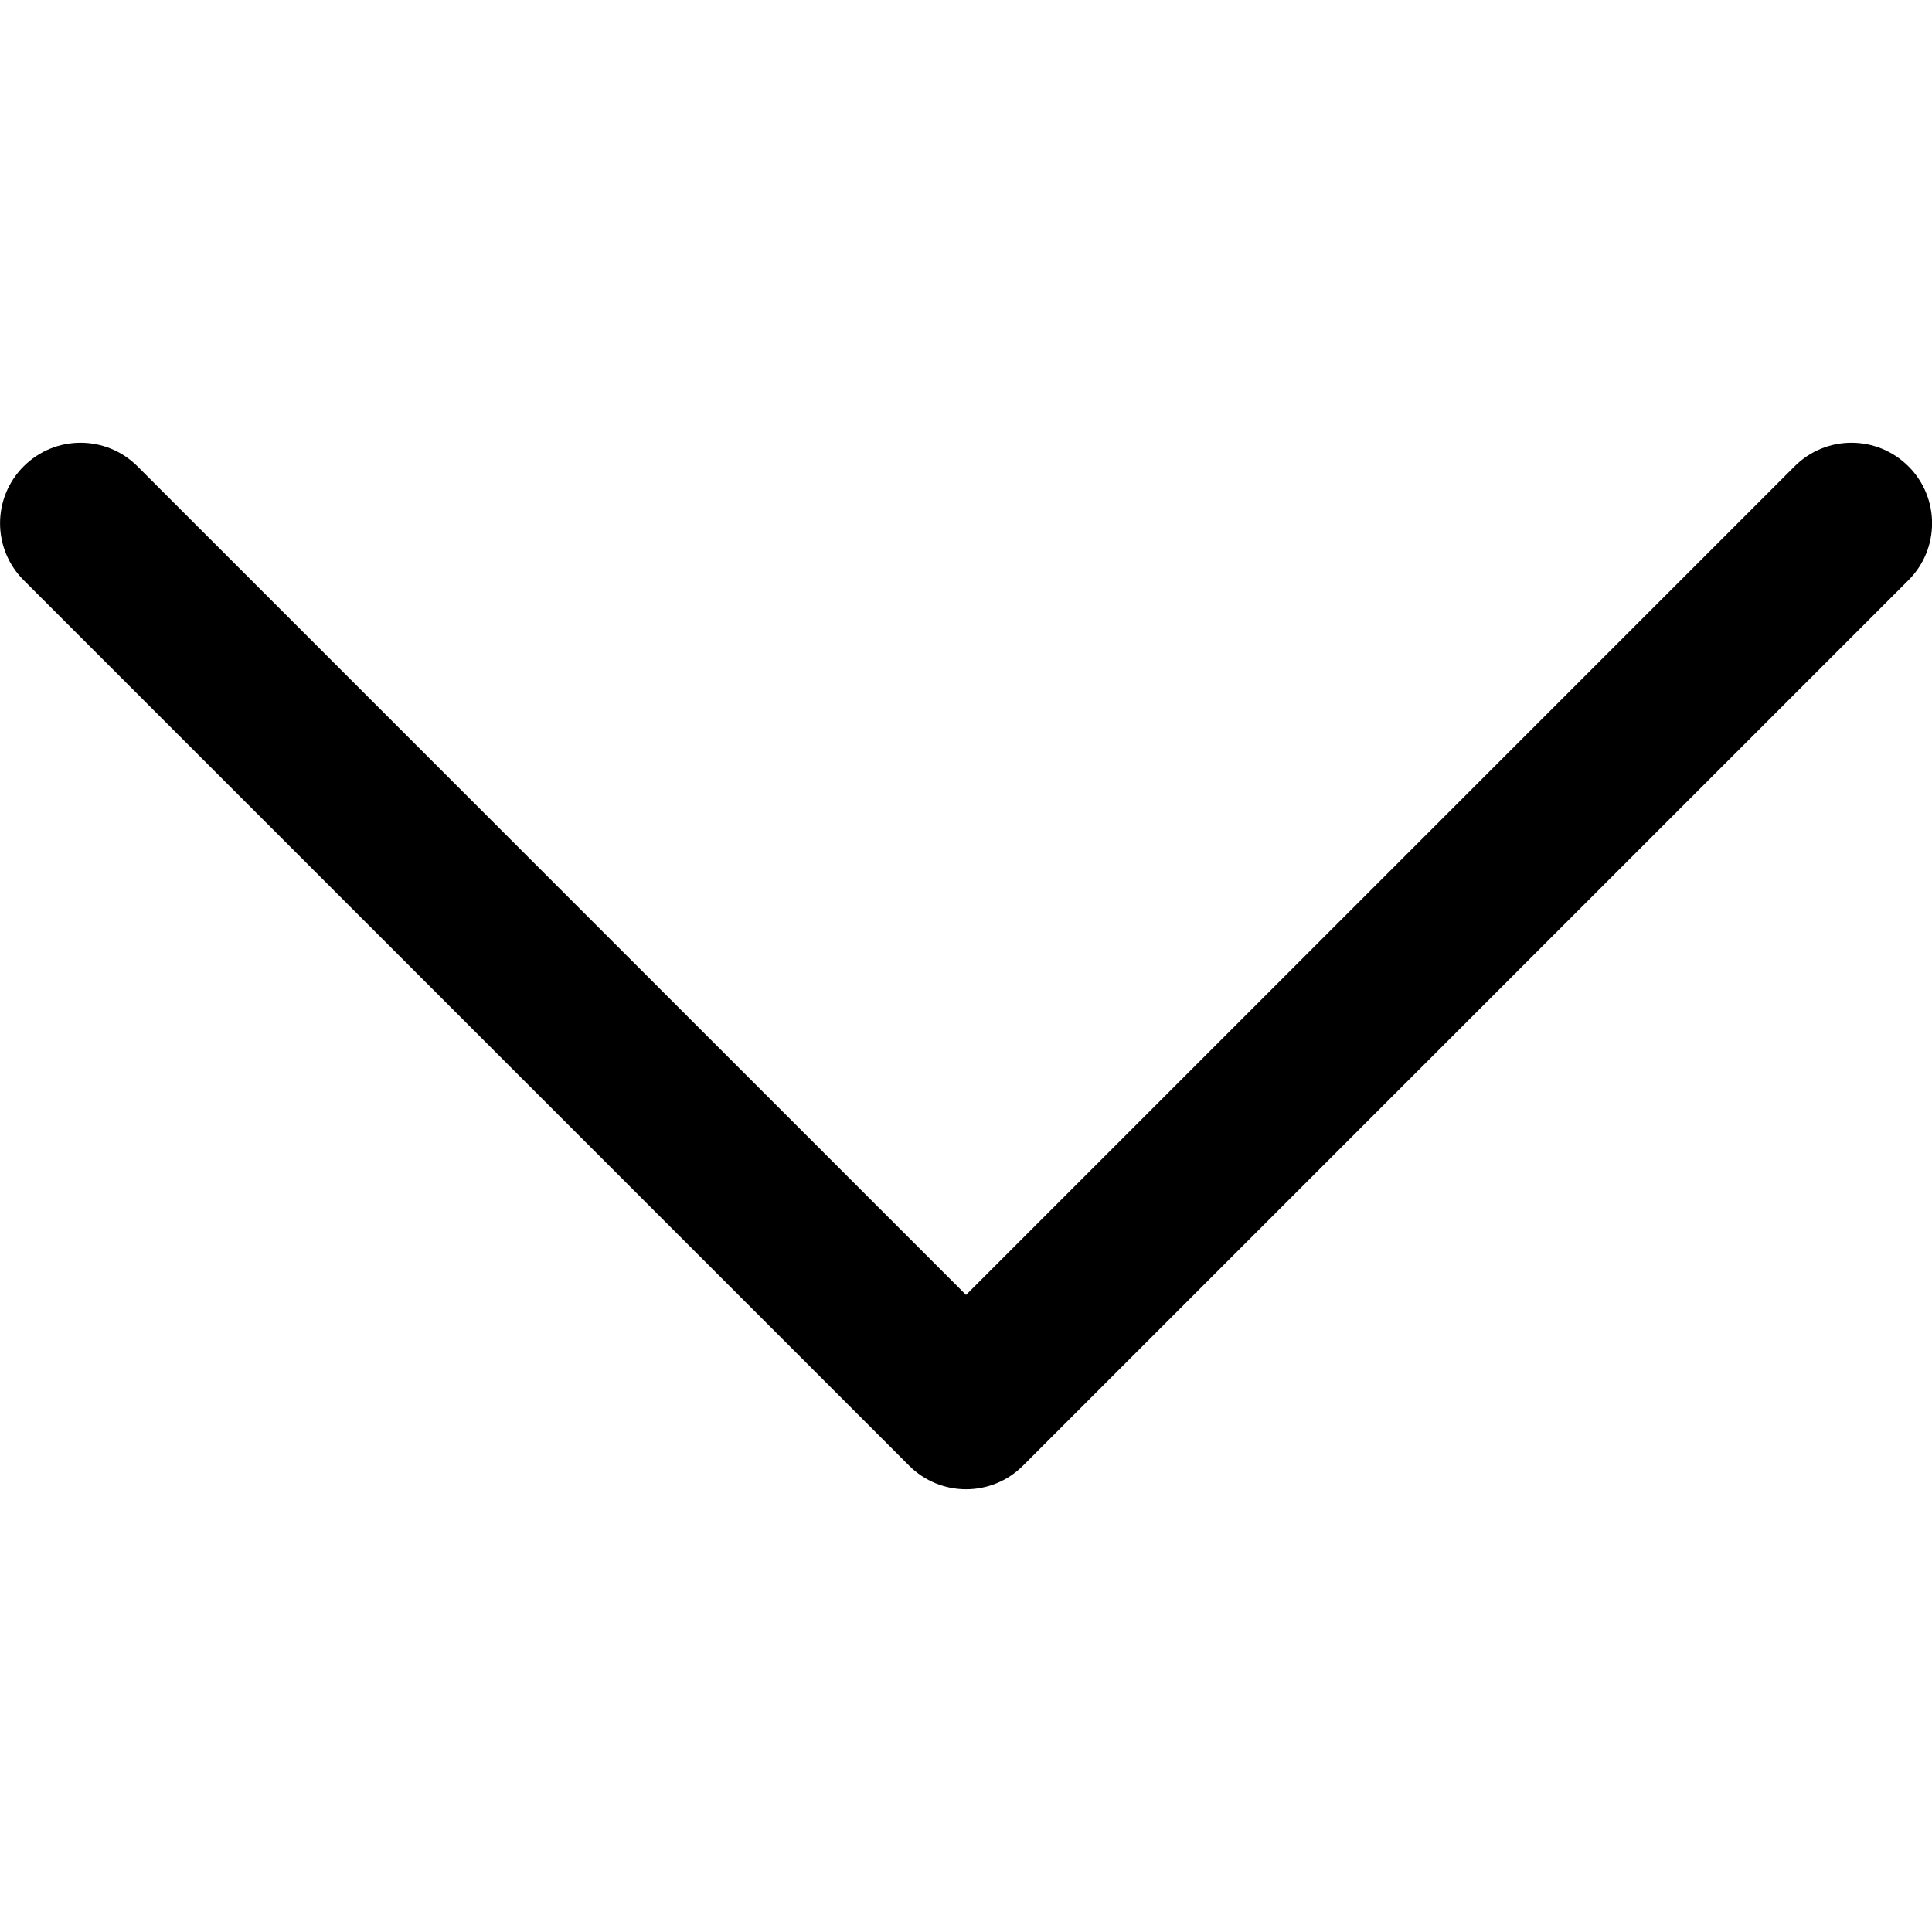
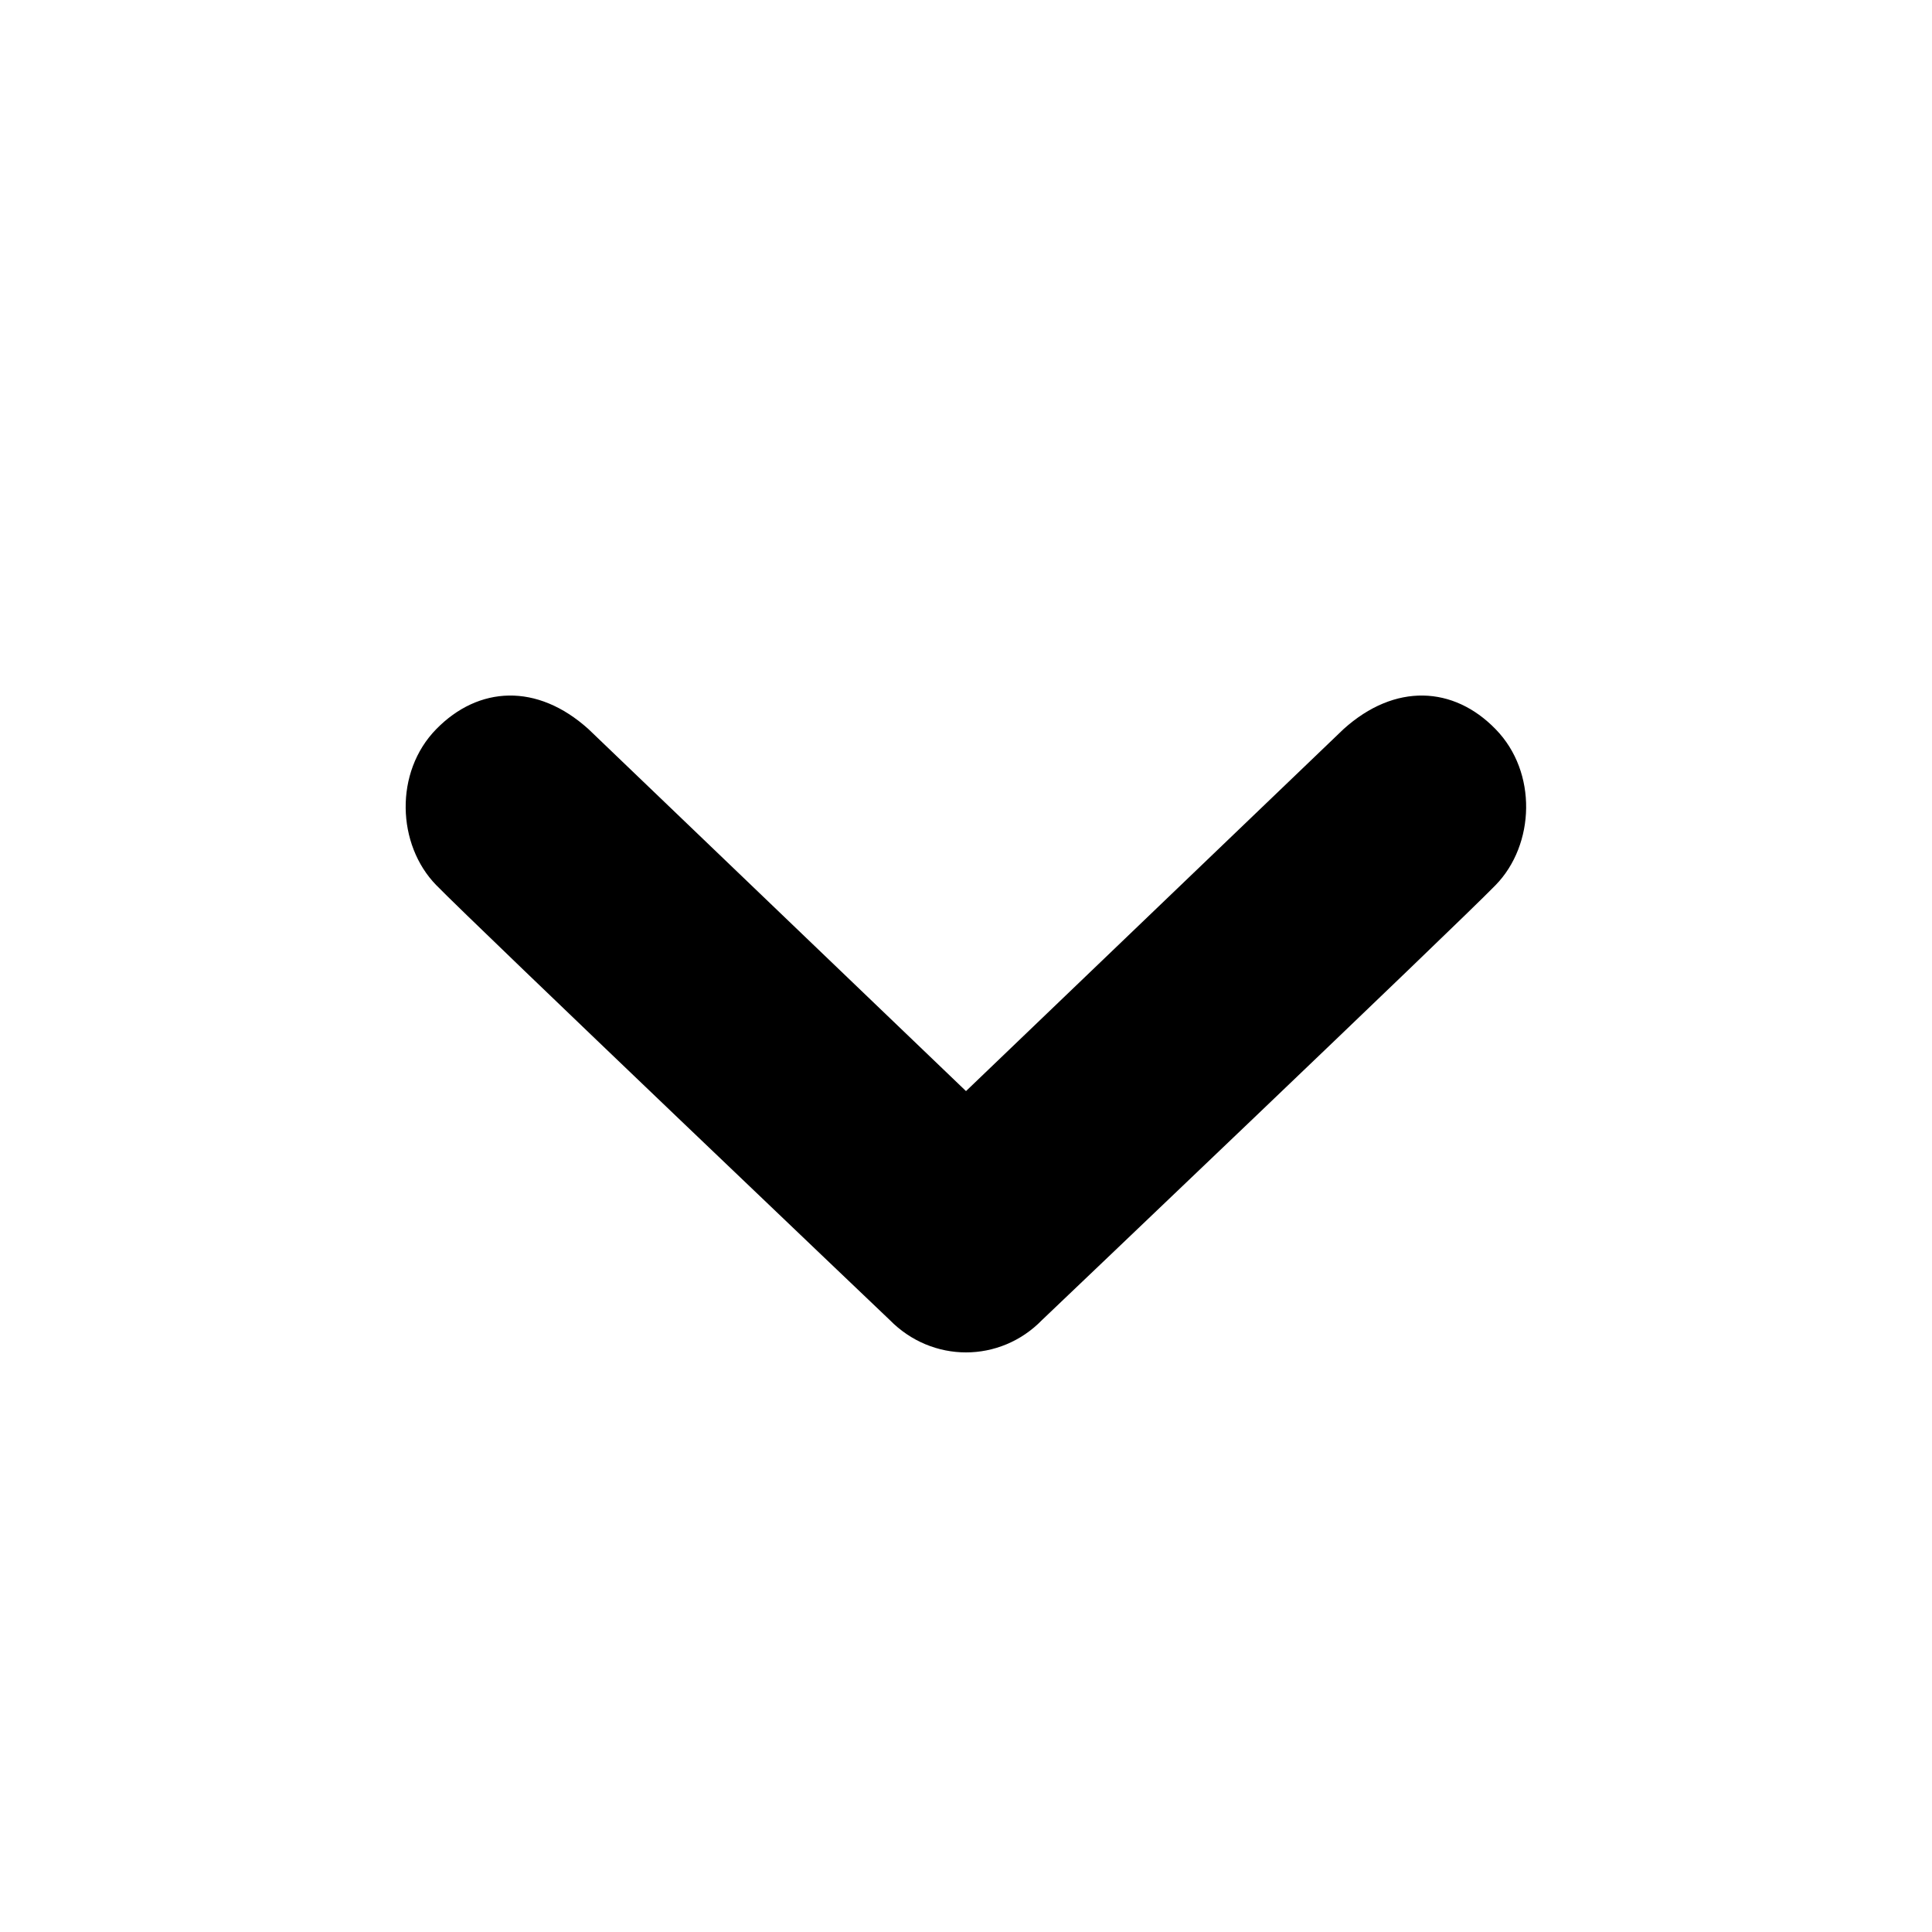
- <svg xmlns="http://www.w3.org/2000/svg" enable-background="new 0 0 512.011 512.011" version="1.1" viewBox="0 0 512.01 512.01" xml:space="preserve">
-   <path d="m505.76 123.59c-8.341-8.341-21.824-8.341-30.165 0l-219.58 219.58-219.58-219.58c-8.341-8.341-21.824-8.341-30.165 0s-8.341 21.824 0 30.165l234.67 234.67c4.16 4.16 9.621 6.251 15.083 6.251s10.923-2.091 15.083-6.251l234.67-234.67c8.34-8.341 8.34-21.824-1e-3 -30.165z" />
+ <svg viewBox="0 0 20 20" aria-hidden="true" focusable="false" class="css-6q0nyr-Svg">
+   <path d="M4.516 7.548c0.436-0.446 1.043-0.481 1.576 0l3.908 3.747 3.908-3.747c0.533-0.481 1.141-0.446 1.574 0 0.436 0.445 0.408 1.197 0 1.615-0.406 0.418-4.695 4.502-4.695 4.502-0.217 0.223-0.502 0.335-0.787 0.335s-0.57-0.112-0.789-0.335c0 0-4.287-4.084-4.695-4.502s-0.436-1.17 0-1.615z" />
</svg>
